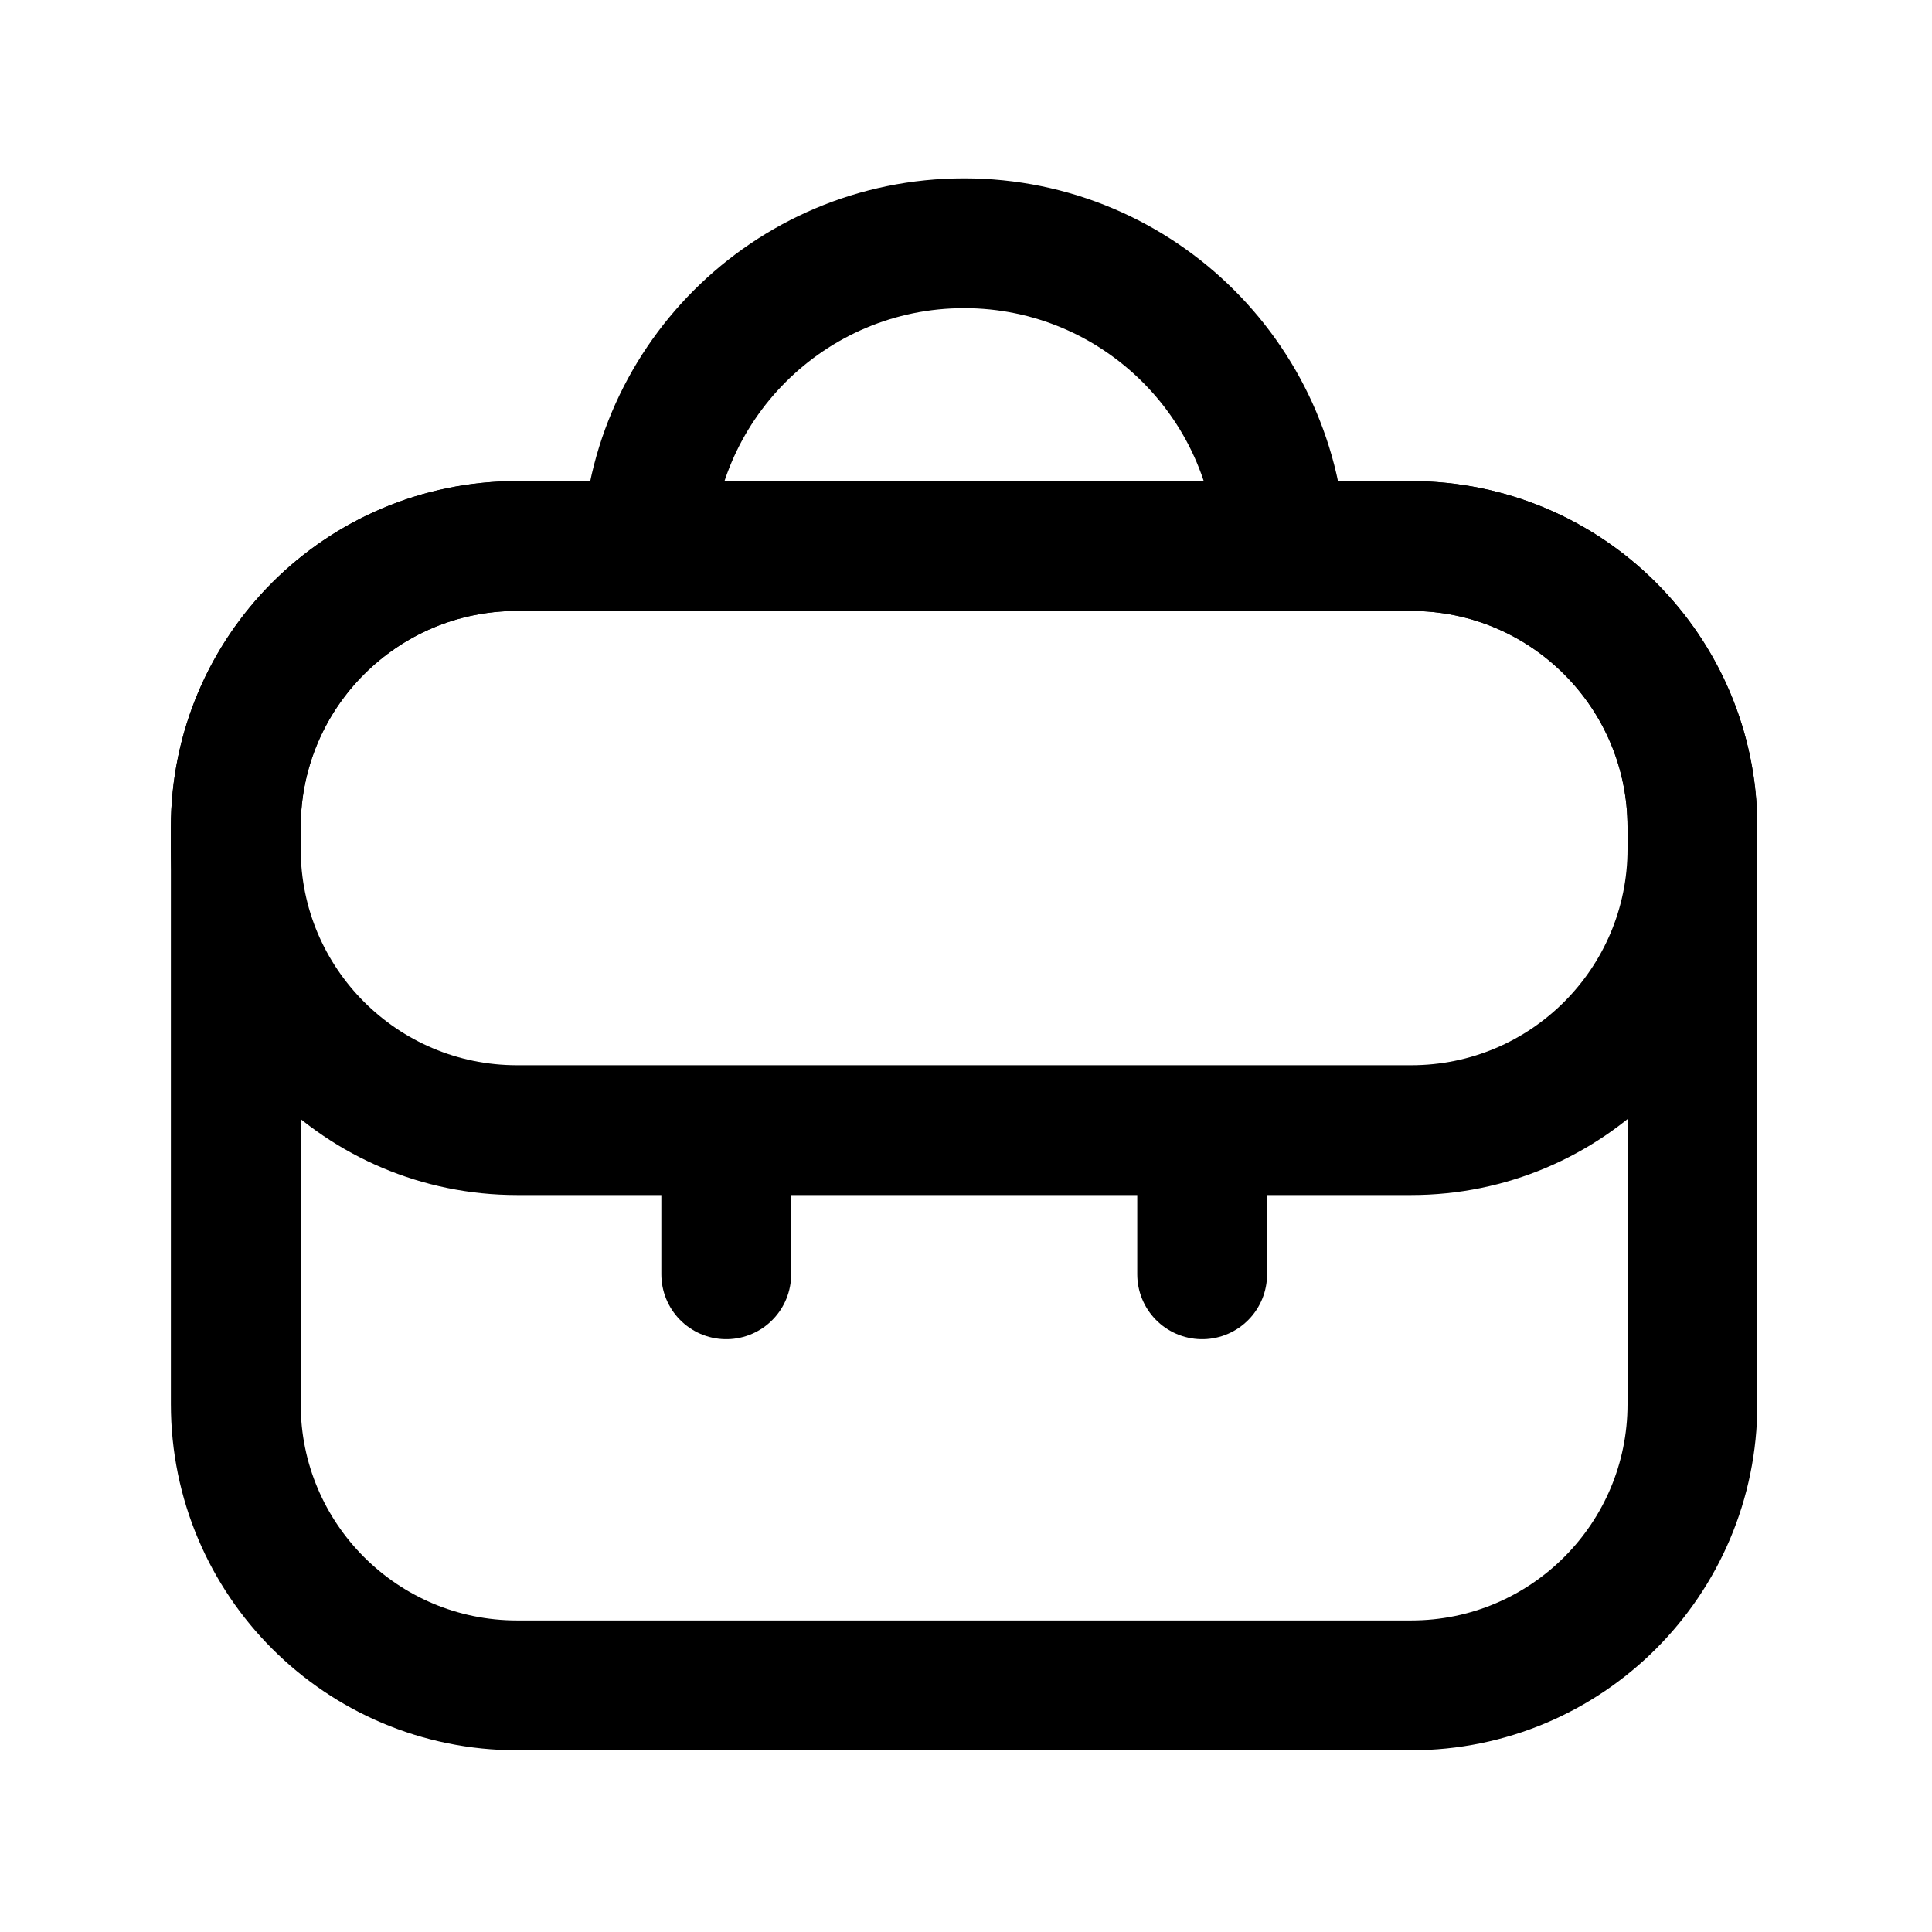
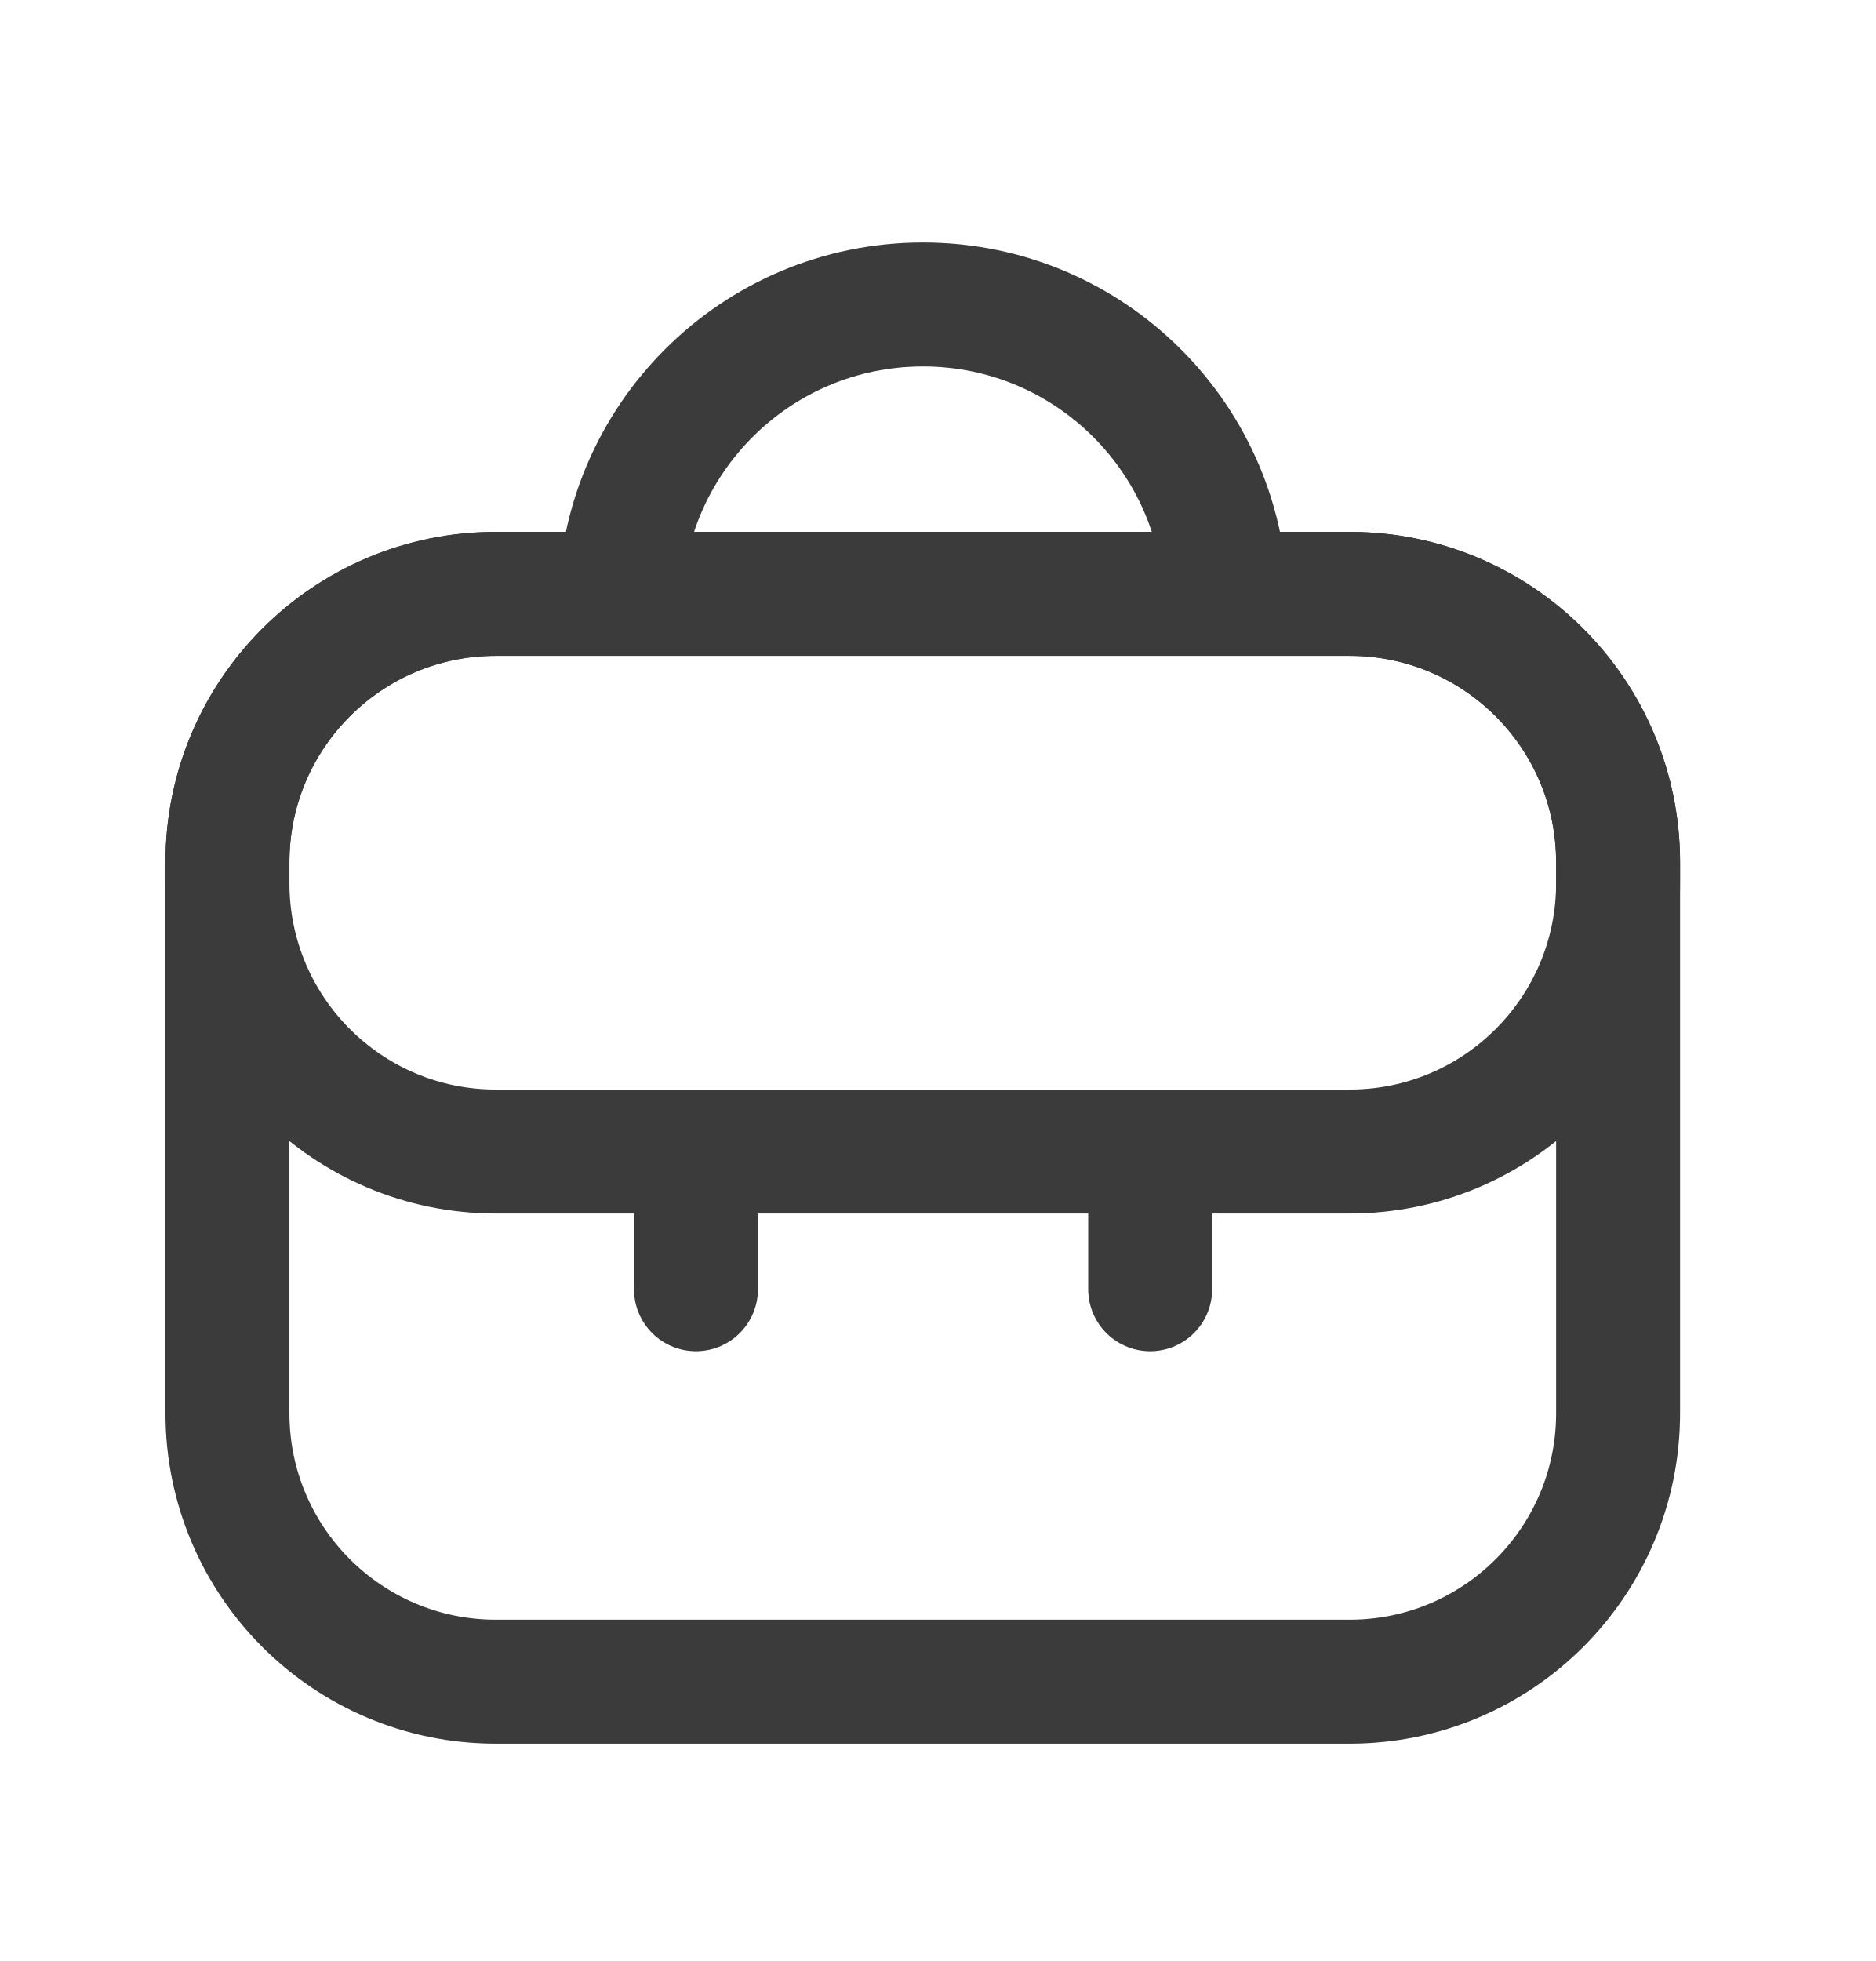
- <svg xmlns="http://www.w3.org/2000/svg" width="21" height="21" viewBox="0 0 21 21" fill="none">
-   <rect x="2.563" y="5.935" width="15.833" height="12.384" rx="3.057" stroke="black" stroke-width="1.411" />
-   <rect x="2.563" y="5.935" width="15.833" height="6.349" rx="3.057" stroke="black" stroke-width="1.411" />
-   <path d="M7.894 12.989V13.851" stroke="black" stroke-width="1.411" stroke-linecap="round" />
-   <path d="M13.067 12.989V13.851" stroke="black" stroke-width="1.411" stroke-linecap="round" />
-   <path d="M13.928 6.092V6.092C13.928 4.188 12.384 2.644 10.479 2.644V2.644C8.575 2.644 7.031 4.188 7.031 6.092V6.092" stroke="black" stroke-width="1.411" />
+ <svg xmlns="http://www.w3.org/2000/svg" width="22" height="23" viewBox="0 0 22 23" fill="none">
+   <rect x="2.668" y="6.965" width="16.313" height="12.759" rx="3.149" stroke="#3B3B3B" stroke-width="1.454" />
+   <rect x="2.668" y="6.965" width="16.313" height="6.541" rx="3.149" stroke="#3B3B3B" stroke-width="1.454" />
+   <path d="M8.164 14.232V15.121" stroke="#3B3B3B" stroke-width="1.454" stroke-linecap="round" />
+   <path d="M13.492 14.232V15.121" stroke="#3B3B3B" stroke-width="1.454" stroke-linecap="round" />
+   <path d="M14.38 7.125V7.125C14.38 5.162 12.789 3.571 10.827 3.571V3.571C8.864 3.571 7.273 5.162 7.273 7.125V7.125" stroke="#3B3B3B" stroke-width="1.454" />
</svg>
